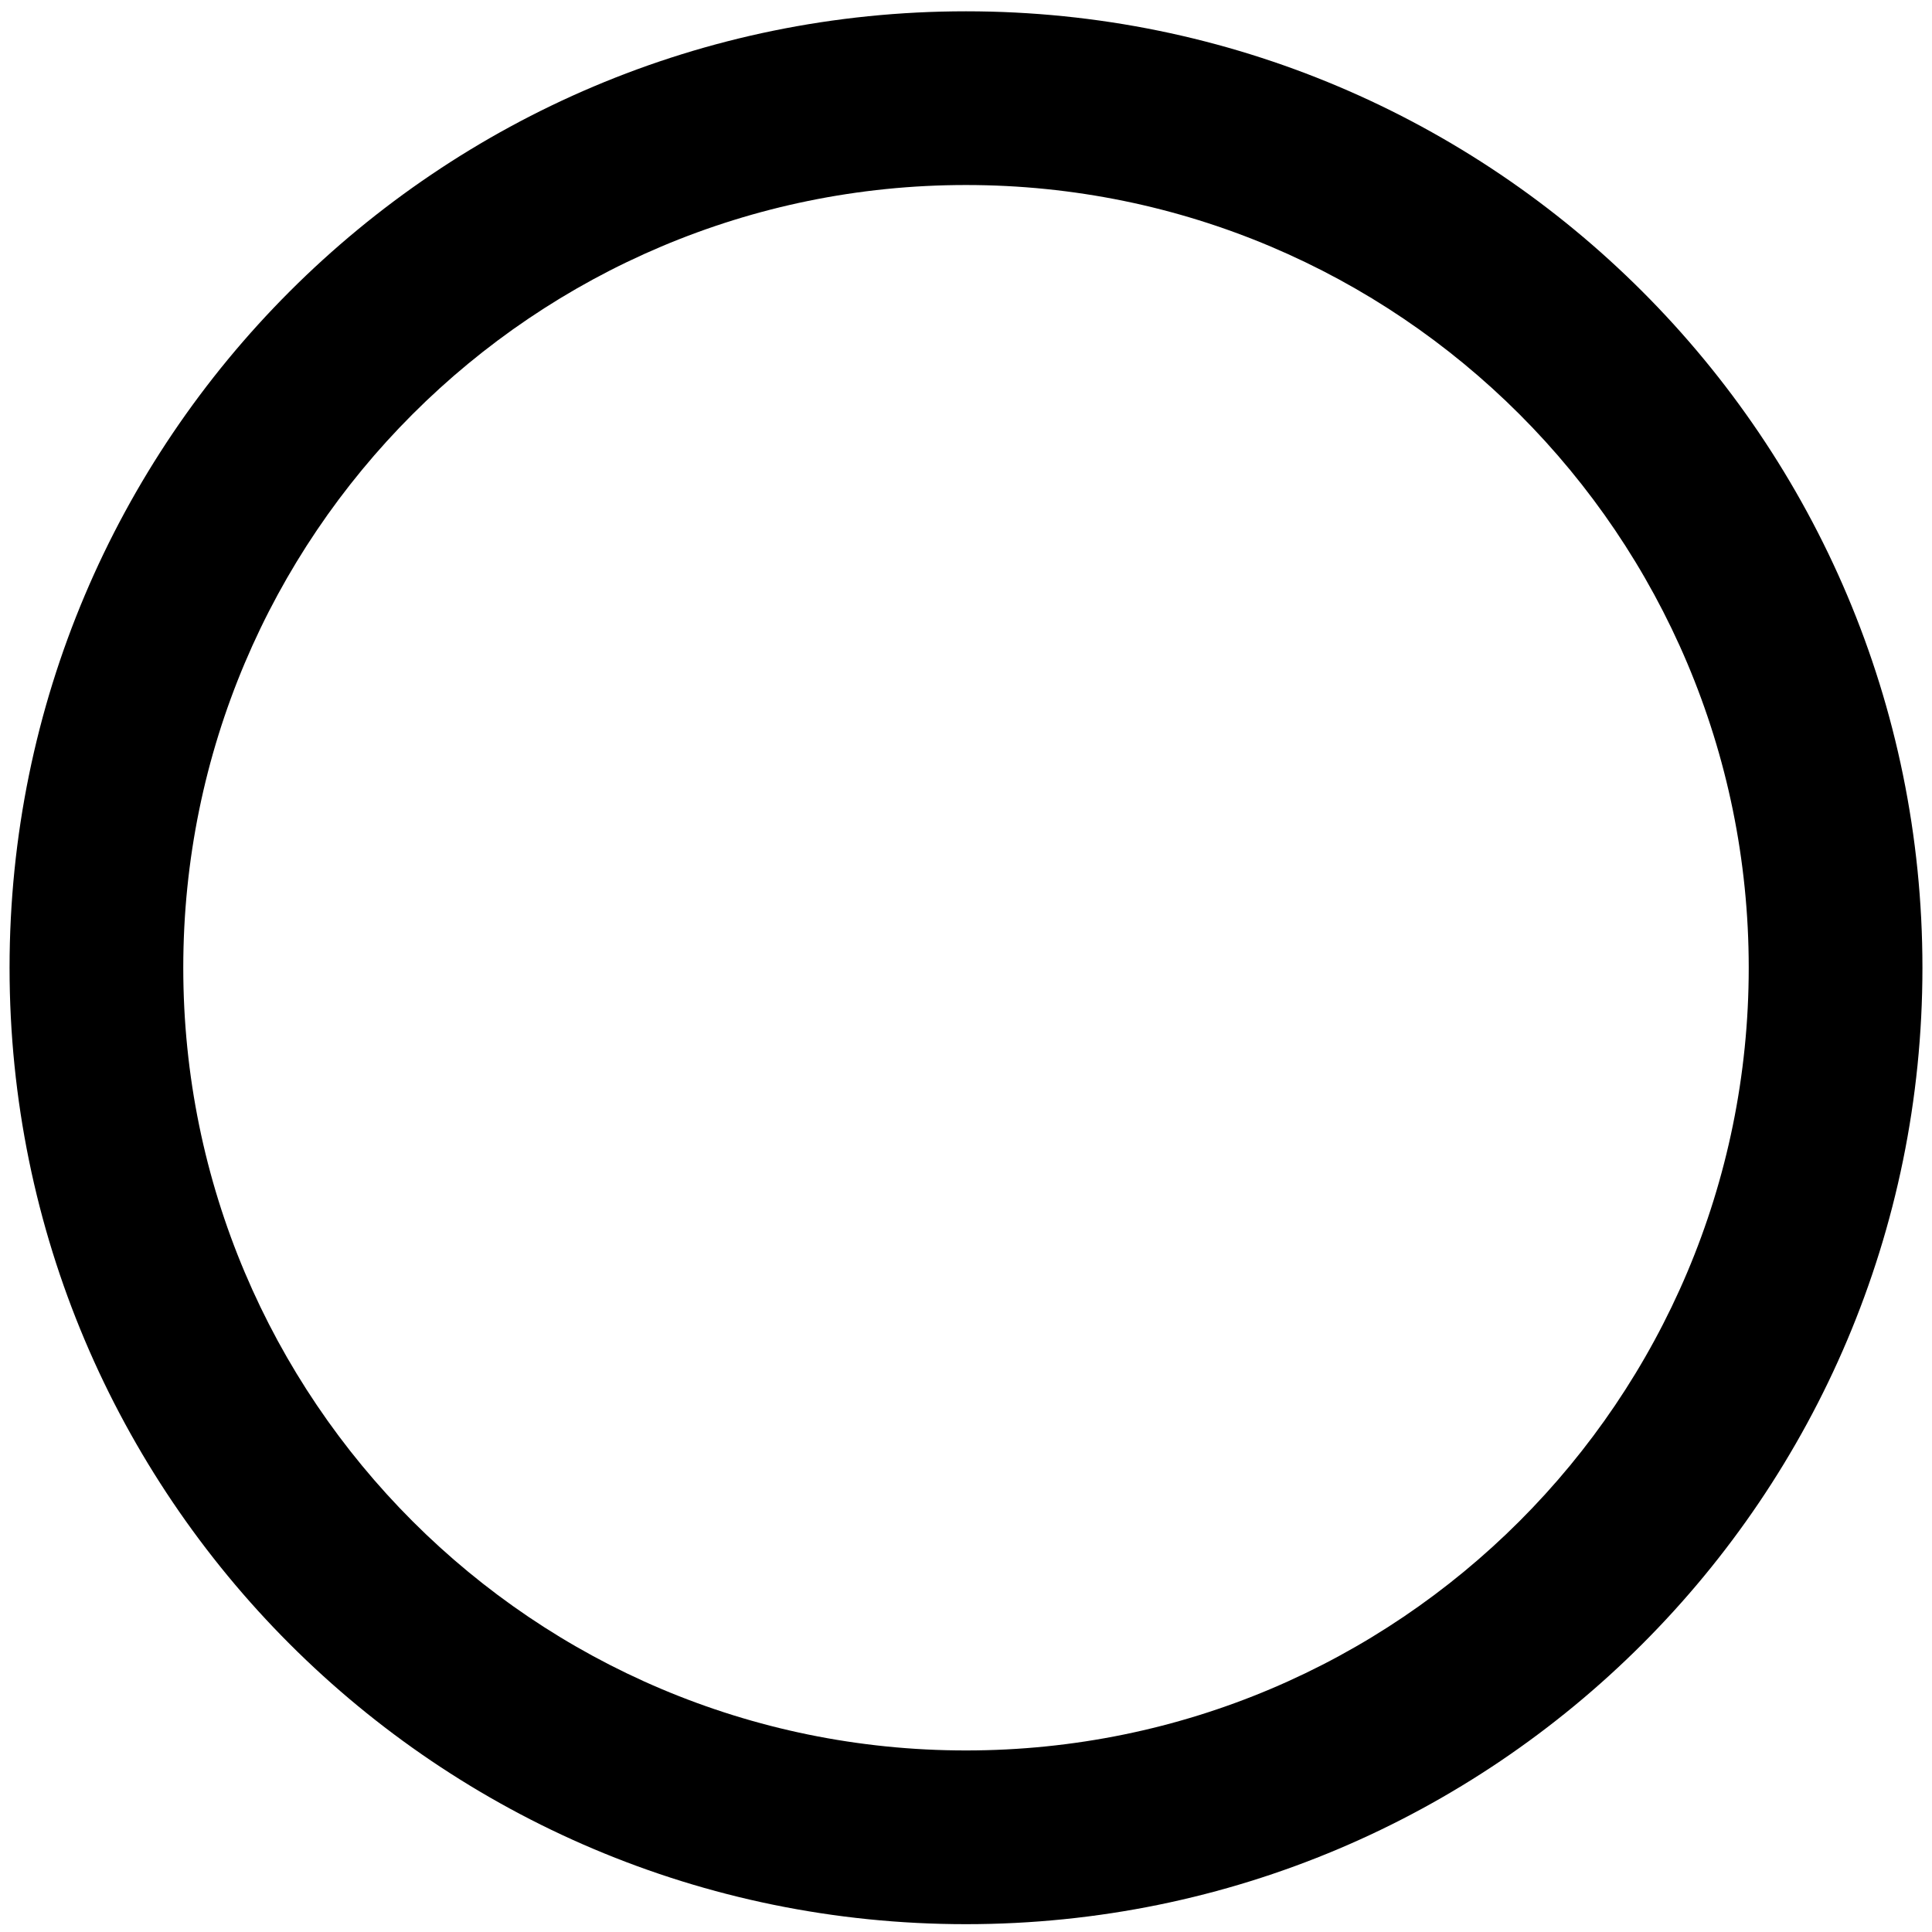
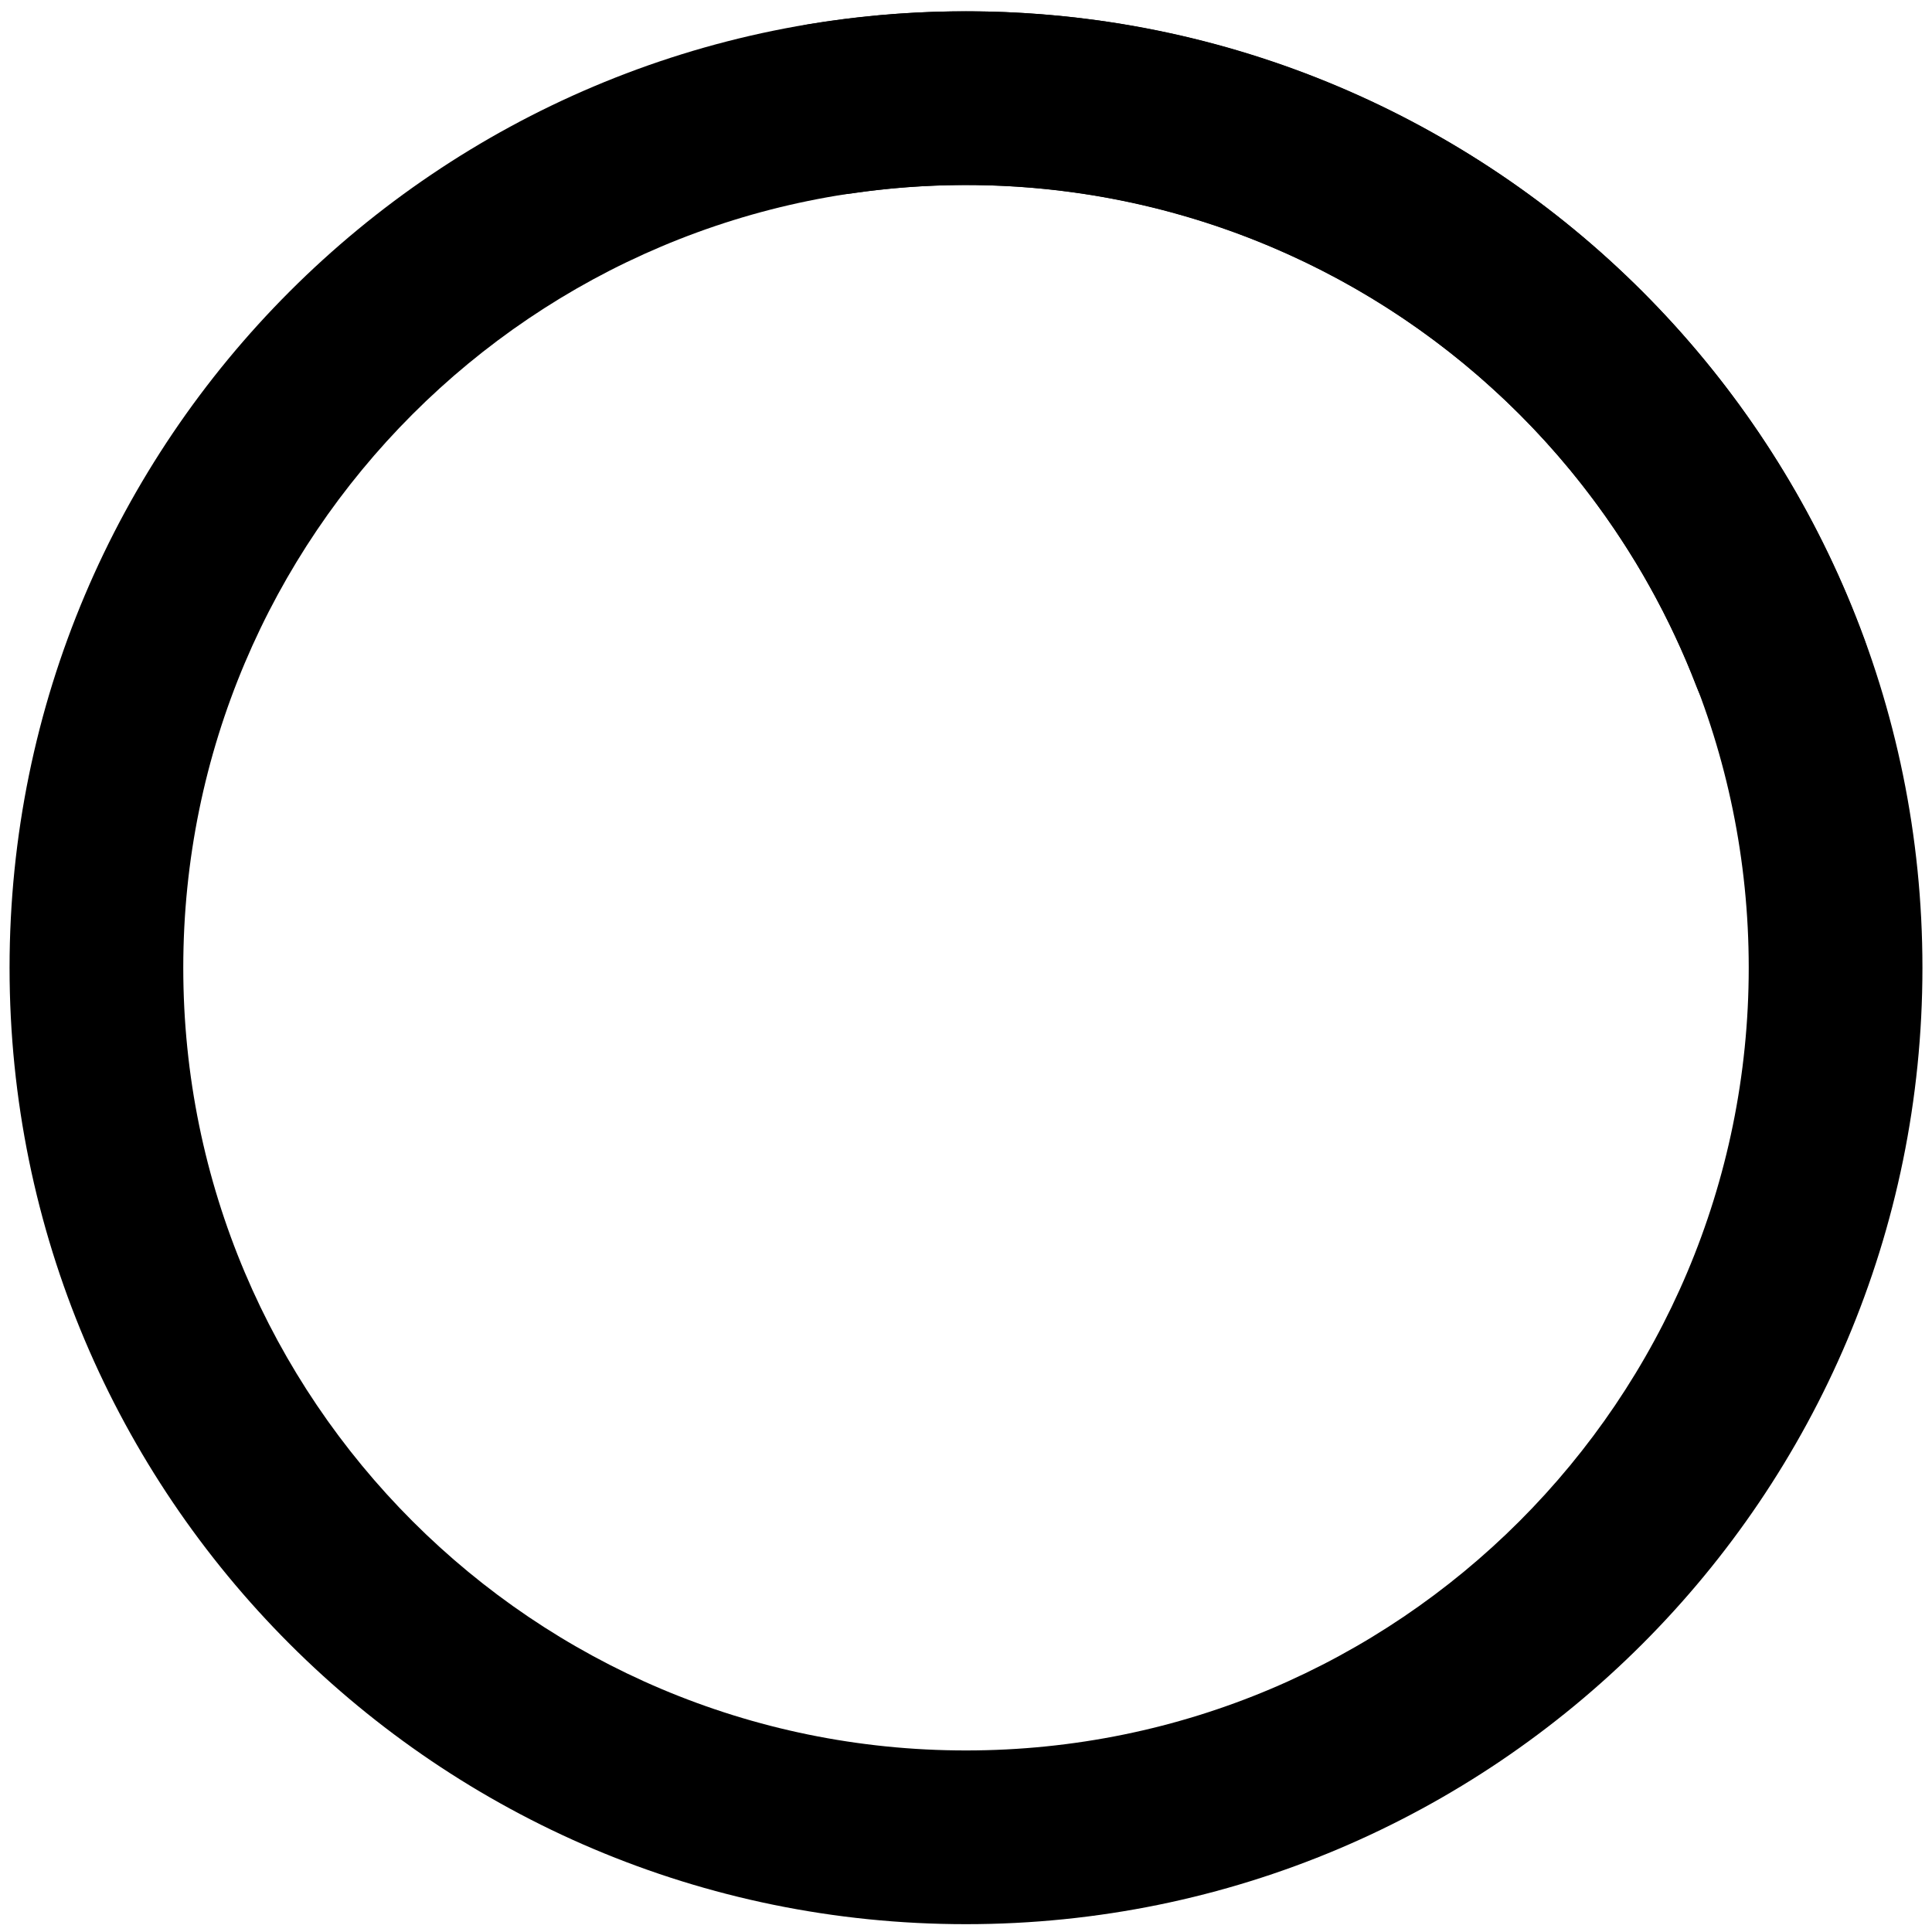
<svg xmlns="http://www.w3.org/2000/svg" width="20" height="20" viewBox="0 0 100 101" fill="none">
  <path d="M100 50.591C100 78.205 77.614 100.591 50 100.591C22.386 100.591 0 78.205 0 50.591C0 22.977 22.386 0.591 50 0.591C77.614 0.591 100 22.977 100 50.591ZM9.081 50.591C9.081 73.189 27.401 91.509 50 91.509C72.599 91.509 90.919 73.189 90.919 50.591C90.919 27.992 72.599 9.672 50 9.672C27.401 9.672 9.081 27.992 9.081 50.591Z" fill="currentColor" />
-   <path d="M93.968 39.041C96.393 38.404 97.862 35.912 97.008 33.554C95.293 28.823 92.871 24.369 89.817 20.348C85.845 15.119 80.883 10.724 75.212 7.413C69.542 4.102 63.275 1.94 56.77 1.051C51.767 0.368 46.698 0.447 41.734 1.279C39.261 1.693 37.813 4.198 38.45 6.623C39.087 9.049 41.569 10.472 44.05 10.107C47.851 9.549 51.719 9.527 55.54 10.049C60.864 10.777 65.993 12.546 70.633 15.255C75.273 17.965 79.335 21.562 82.585 25.841C84.918 28.912 86.8 32.291 88.181 35.876C89.083 38.216 91.542 39.678 93.968 39.041Z" fill="currentFill" />
+   <path d="M93.968 39.041C96.393 38.404 97.862 35.912 97.008 33.554C95.293 28.823 92.871 24.369 89.817 20.348C85.845 15.119 80.883 10.724 75.212 7.413C69.542 4.102 63.275 1.94 56.77 1.051C51.767 0.368 46.698 0.447 41.734 1.279C39.261 1.693 37.813 4.198 38.45 6.623C39.087 9.049 41.569 10.472 44.05 10.107C47.851 9.549 51.719 9.527 55.54 10.049C60.864 10.777 65.993 12.546 70.633 15.255C75.273 17.965 79.335 21.562 82.585 25.841C84.918 28.912 86.8 32.291 88.181 35.876C89.083 38.216 91.542 39.678 93.968 39.041Z" fill="currentColor" />
</svg>
